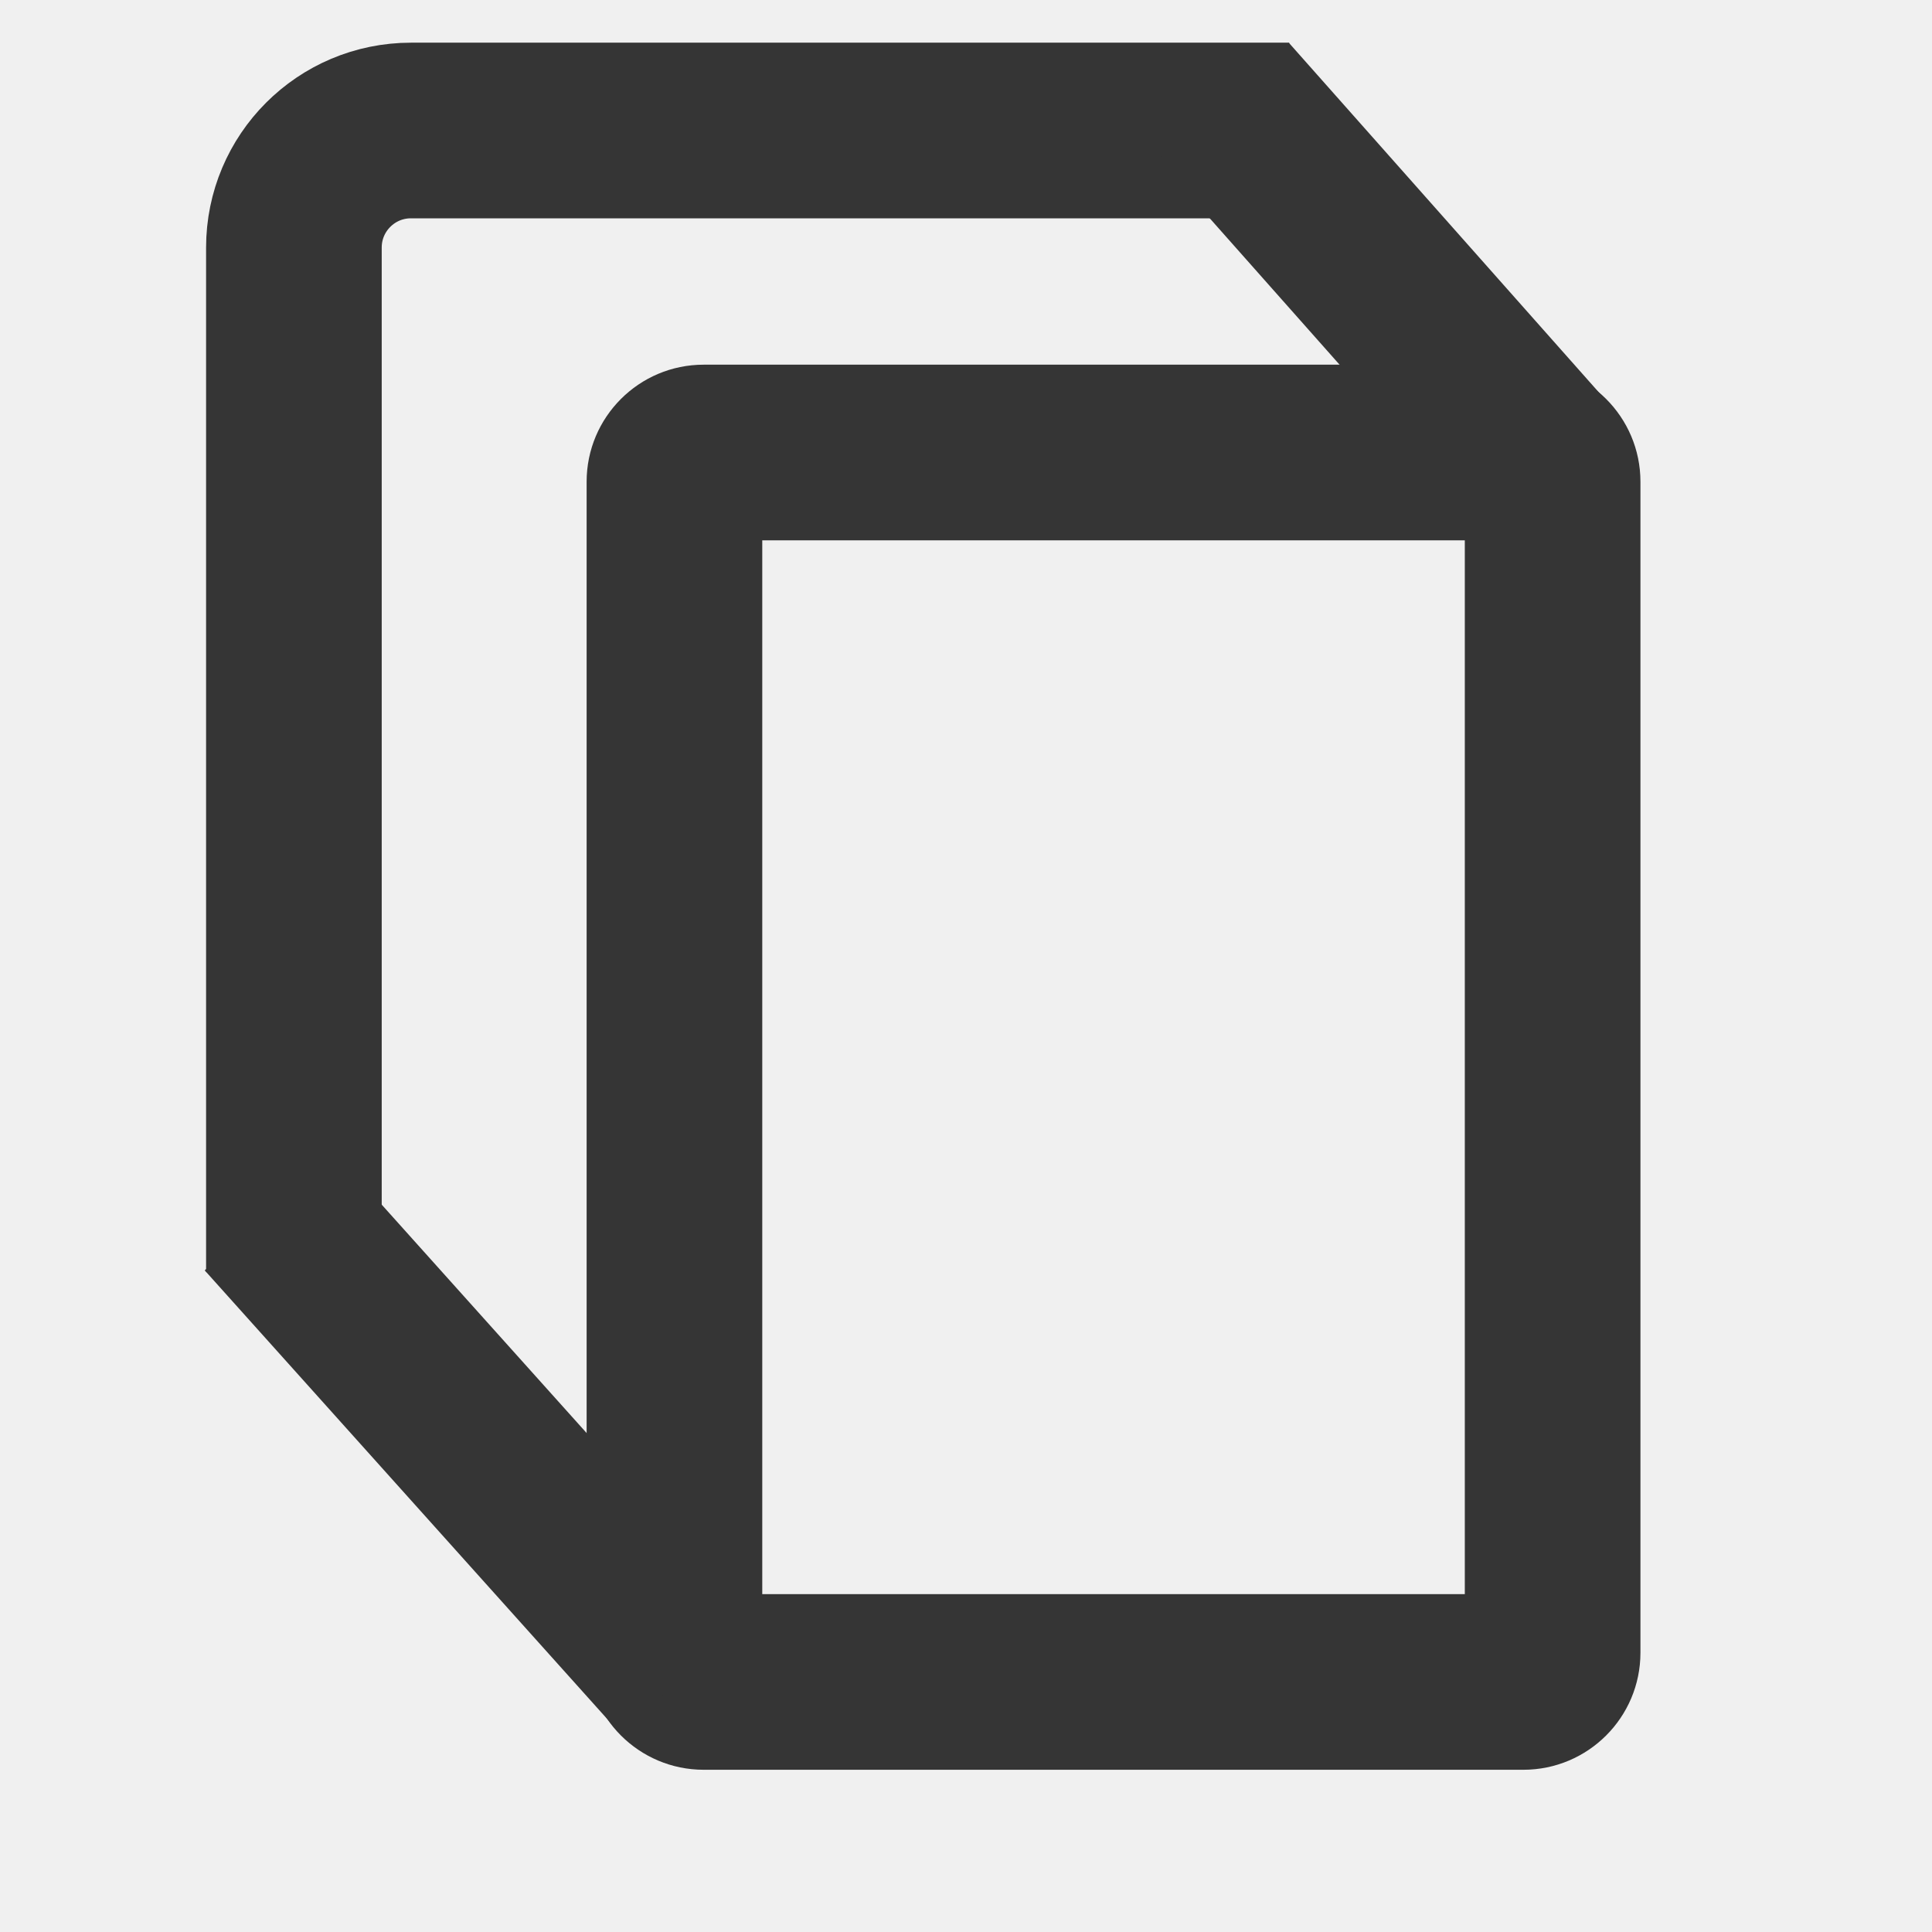
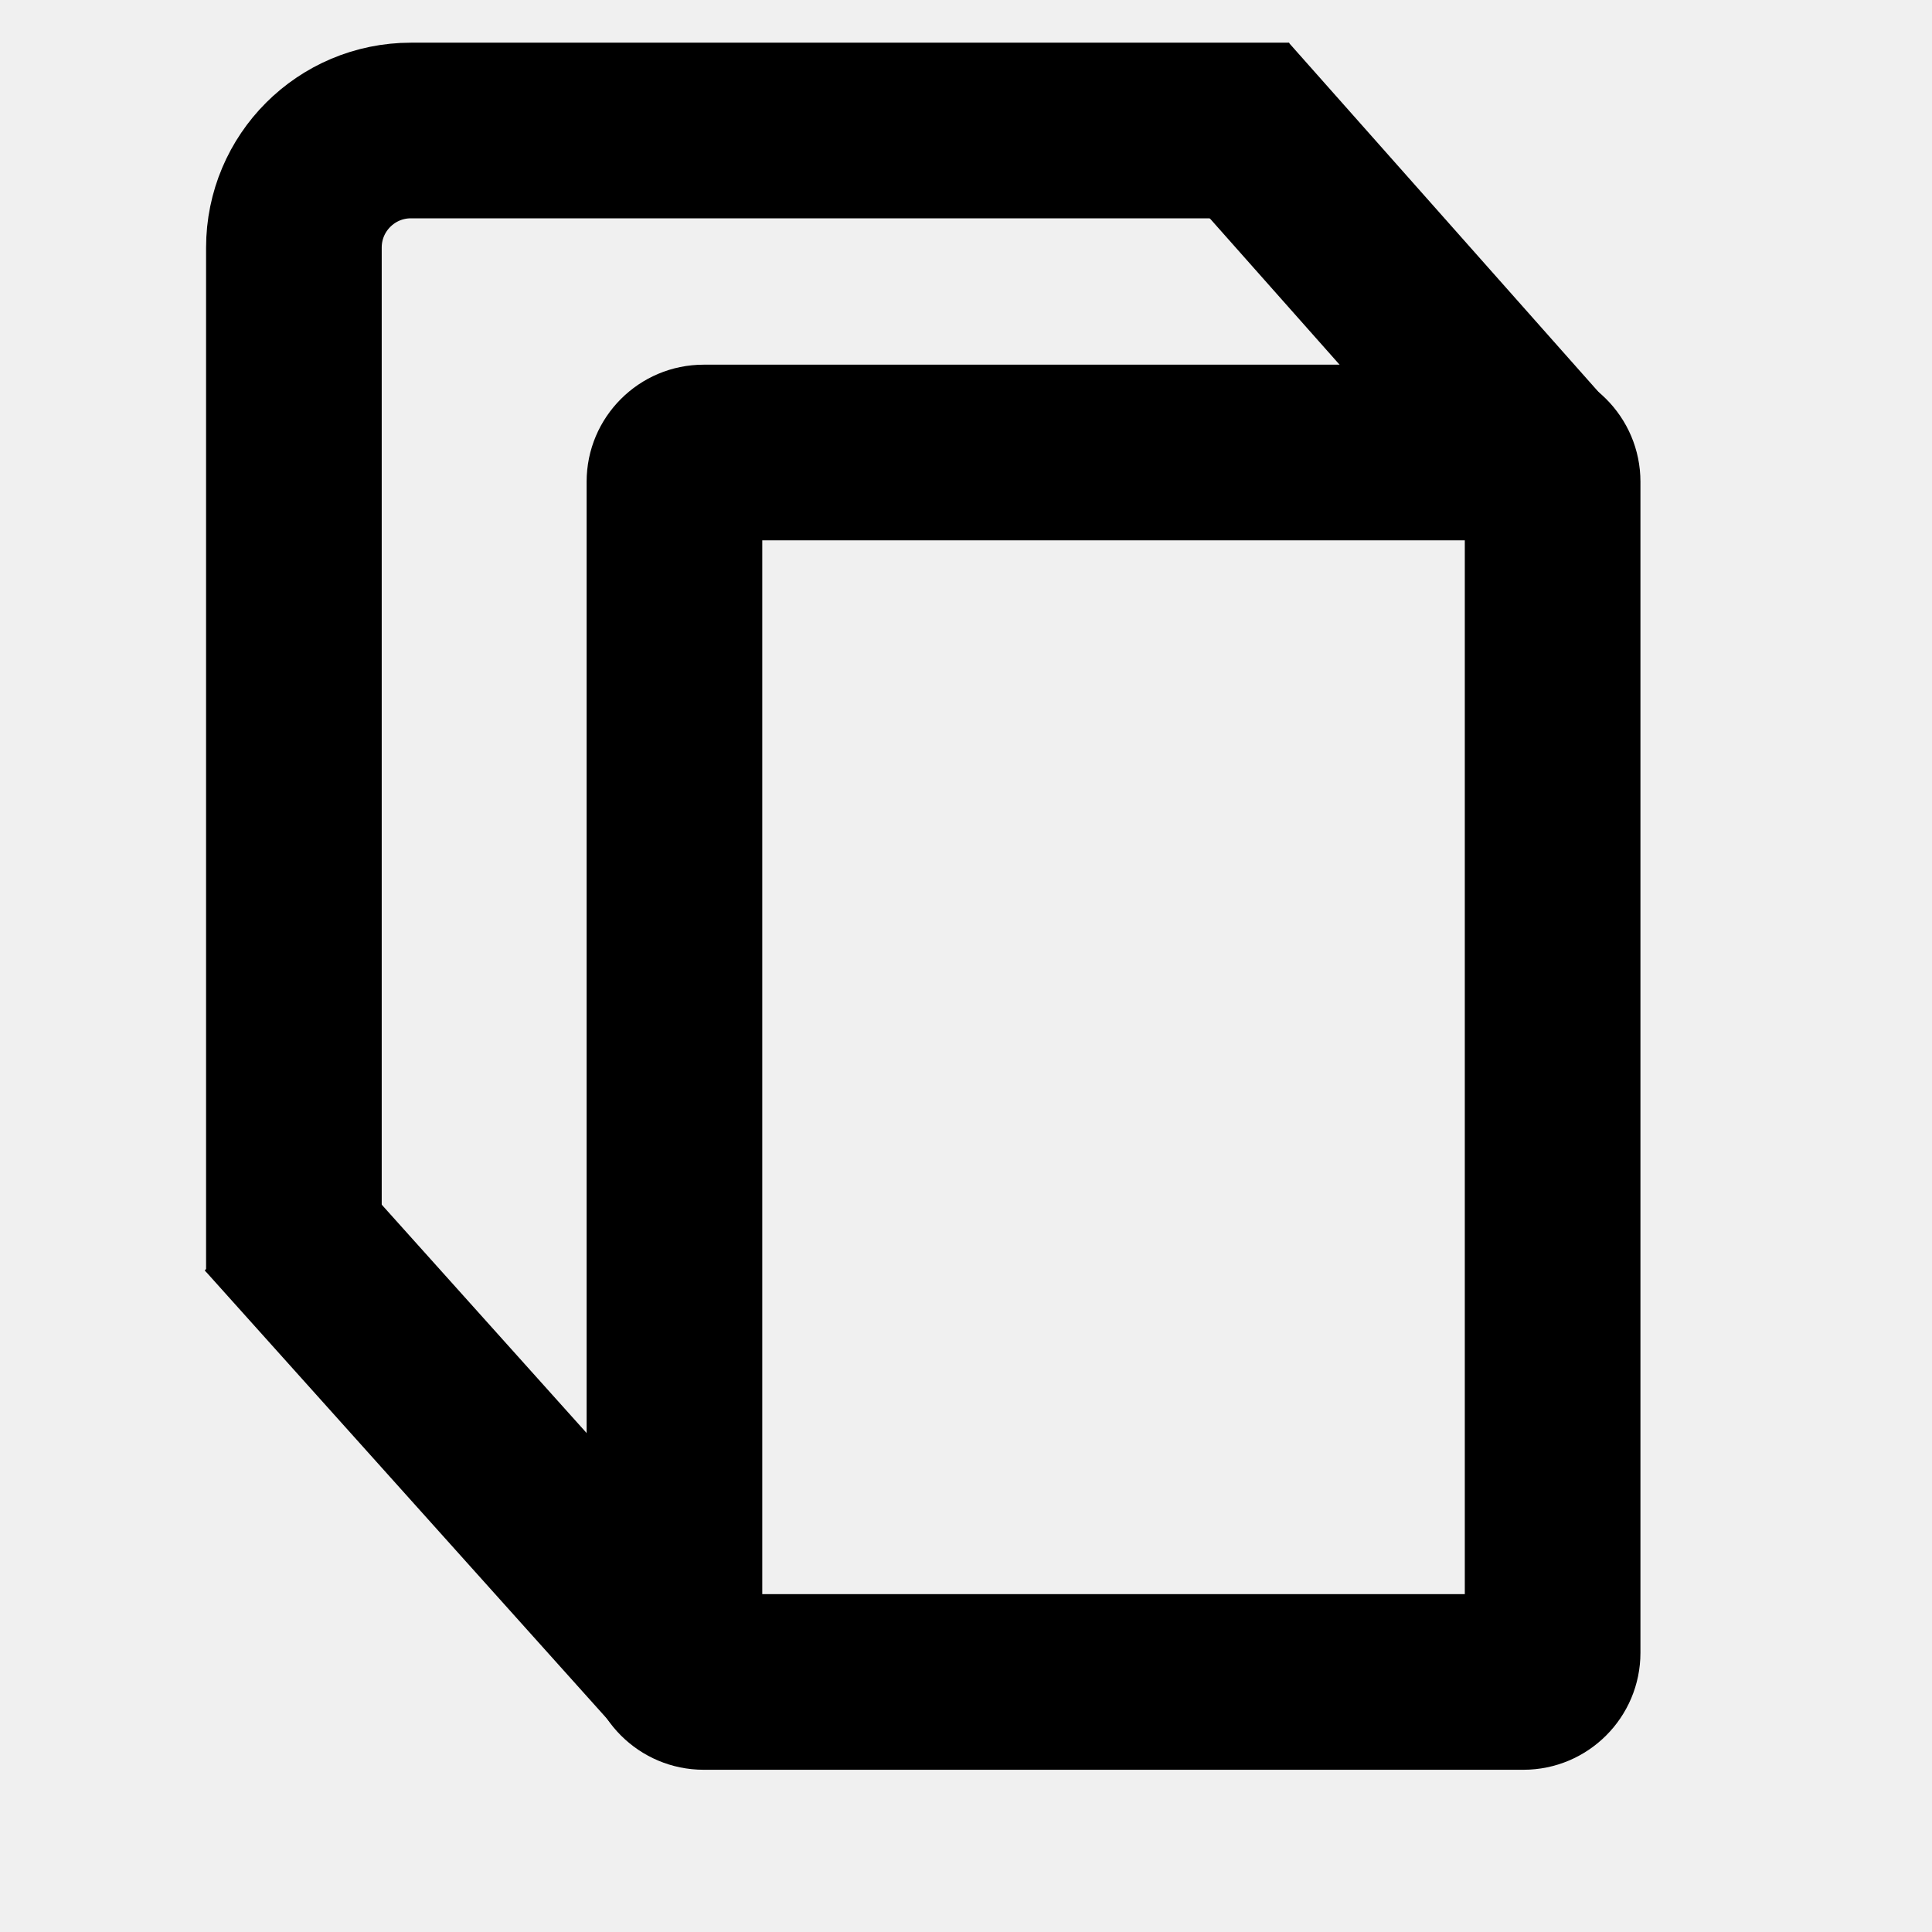
<svg xmlns="http://www.w3.org/2000/svg" width="33" height="33" viewBox="0 0 33 33" fill="none">
  <mask id="path-1-inside-1_10597_61156" fill="white">
    <rect x="10.02" y="6.229" width="18" height="24" rx="2" />
  </mask>
-   <rect x="10.02" y="6.229" width="18" height="24" rx="2" stroke="#353535" stroke-width="6" mask="url(#path-1-inside-1_10597_61156)" />
-   <path d="M22.02 2.229H7.02C5.915 2.229 5.02 3.124 5.02 4.229V21.729" stroke="#353535" stroke-width="3" />
-   <path d="M20.895 1.729L26.52 8.072" stroke="#353535" stroke-width="3" />
-   <path d="M11.707 28.604L4.613 20.697" stroke="#353535" stroke-width="3" />
+   <rect x="10.02" y="6.229" width="18" height="24" rx="2" stroke="currentColor" stroke-width="6" mask="url(#path-1-inside-1_10597_61156)" />
+   <path d="M22.02 2.229H7.02C5.915 2.229 5.02 3.124 5.02 4.229V21.729" stroke="currentColor" stroke-width="3" />
+   <path d="M20.895 1.729L26.52 8.072" stroke="currentColor" stroke-width="3" />
+   <path d="M11.707 28.604L4.613 20.697" stroke="currentColor" stroke-width="3" />
</svg>
